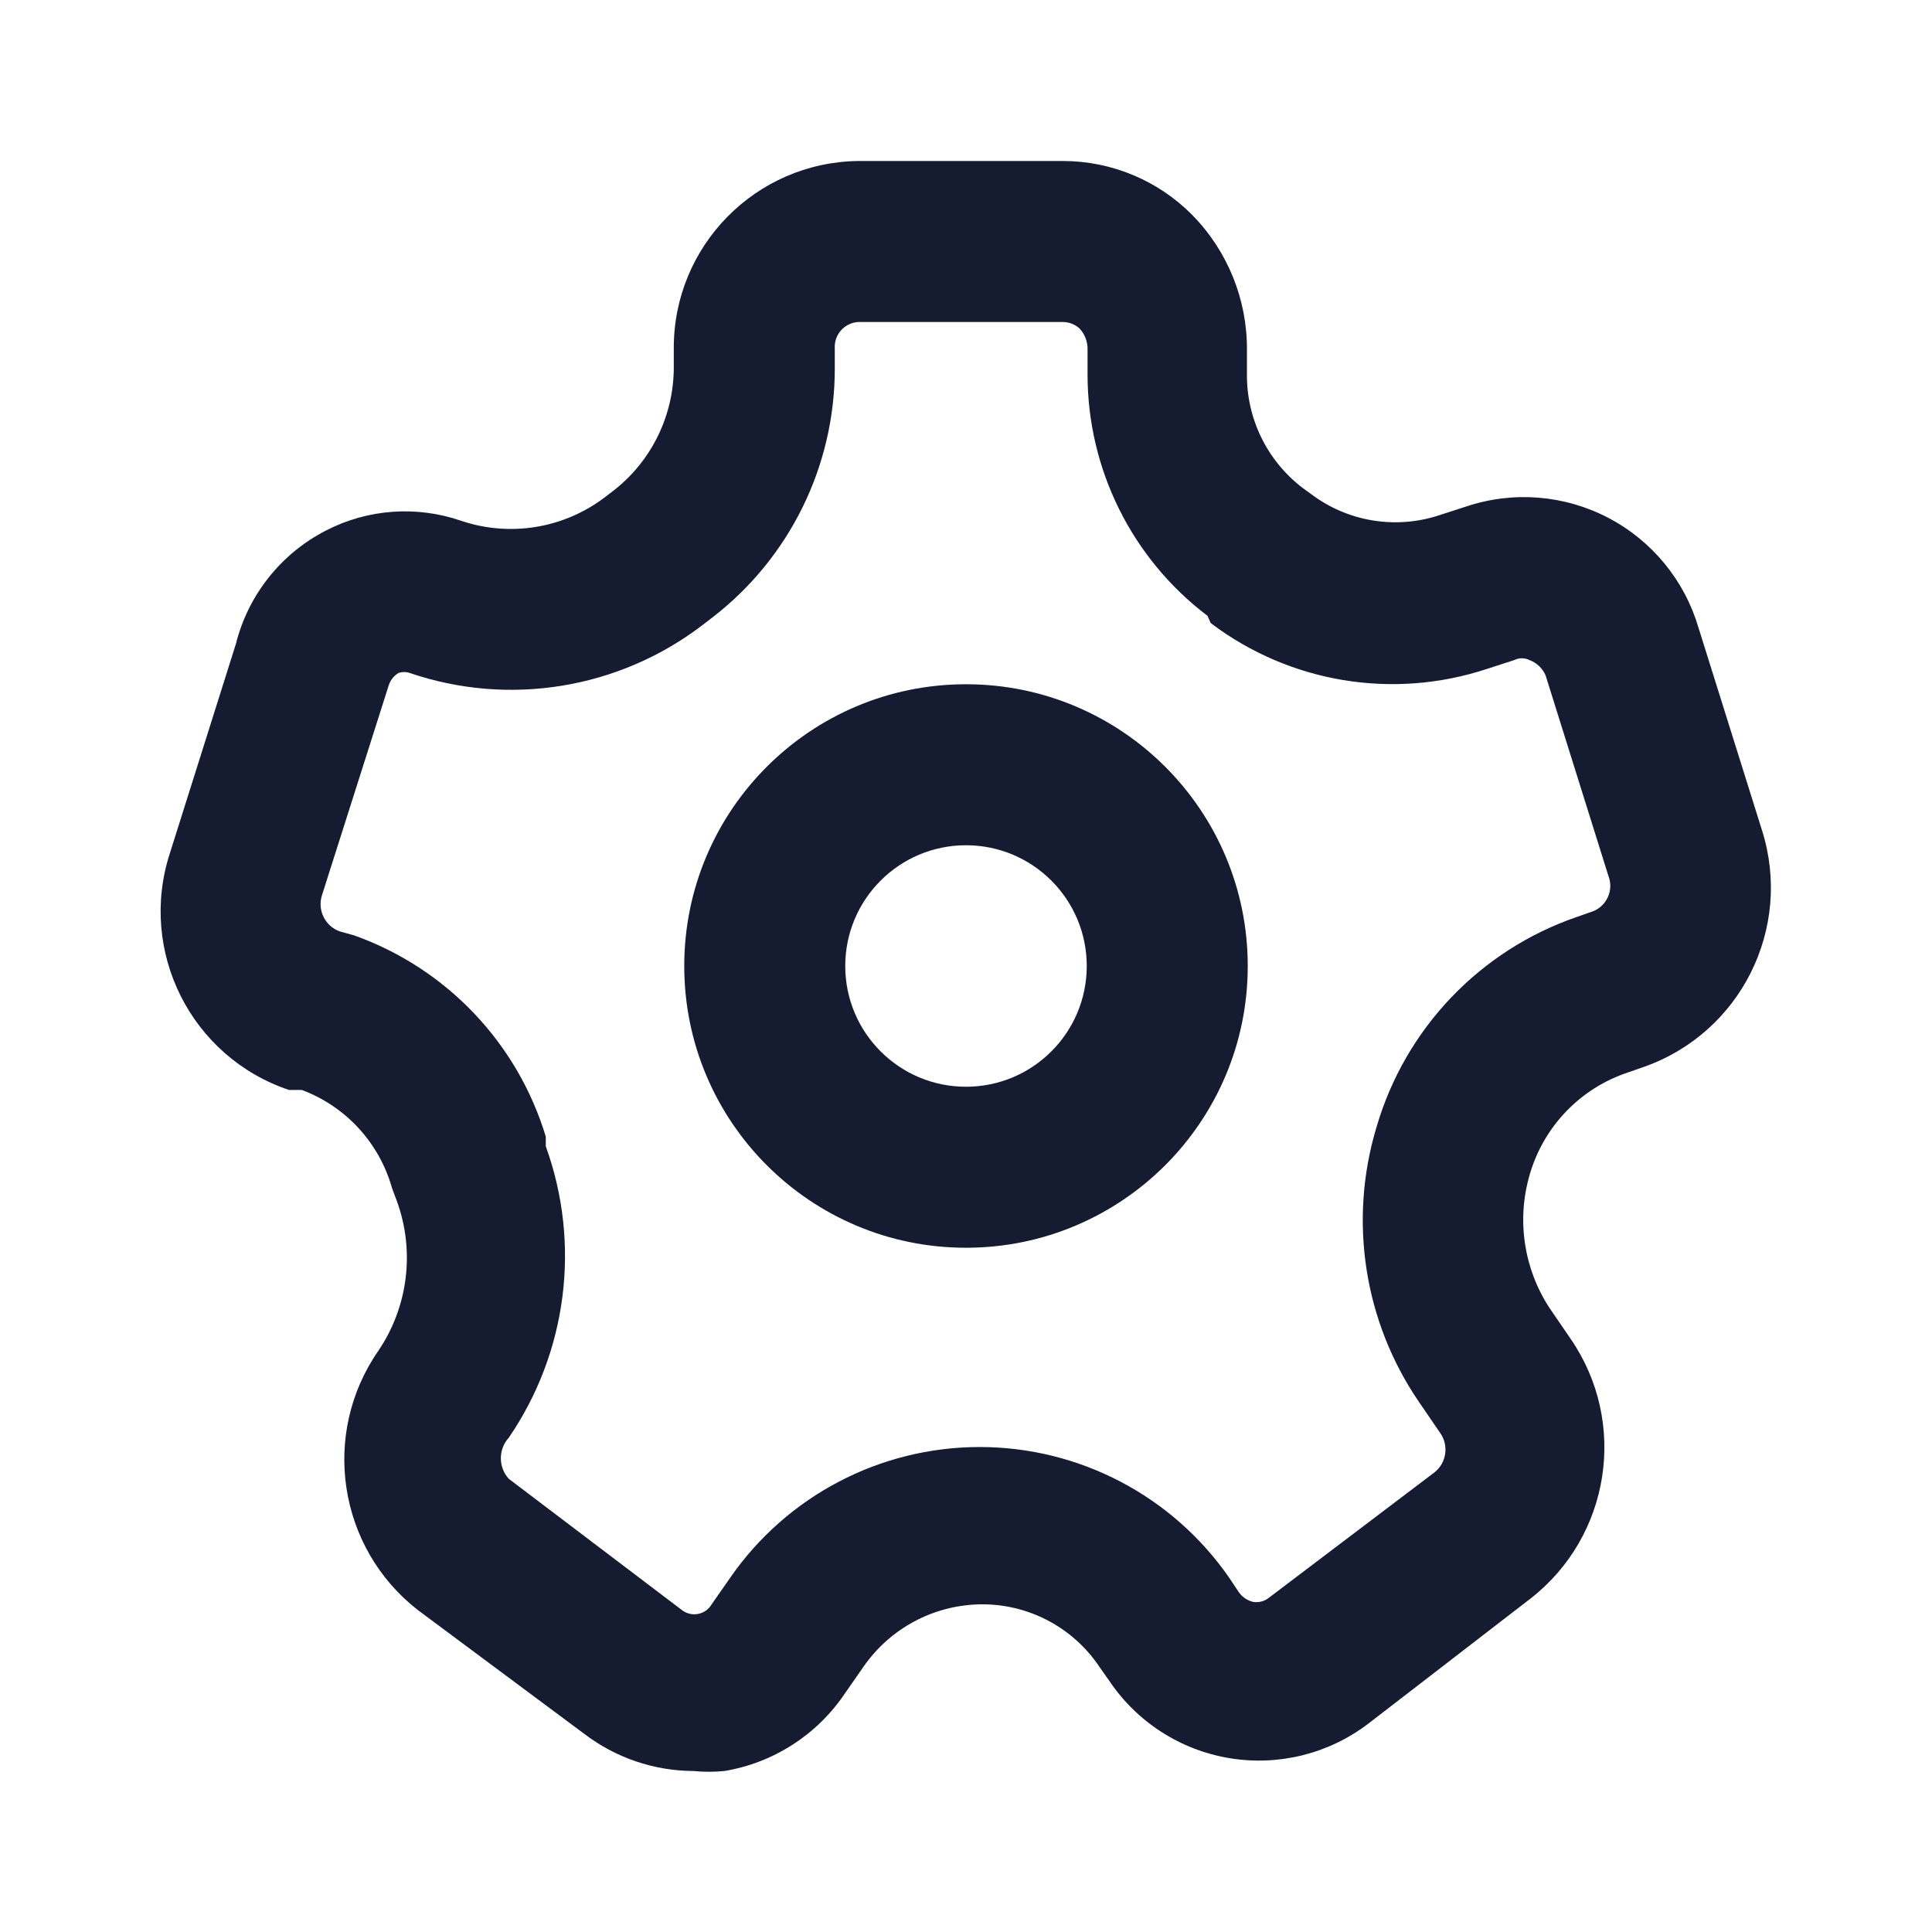
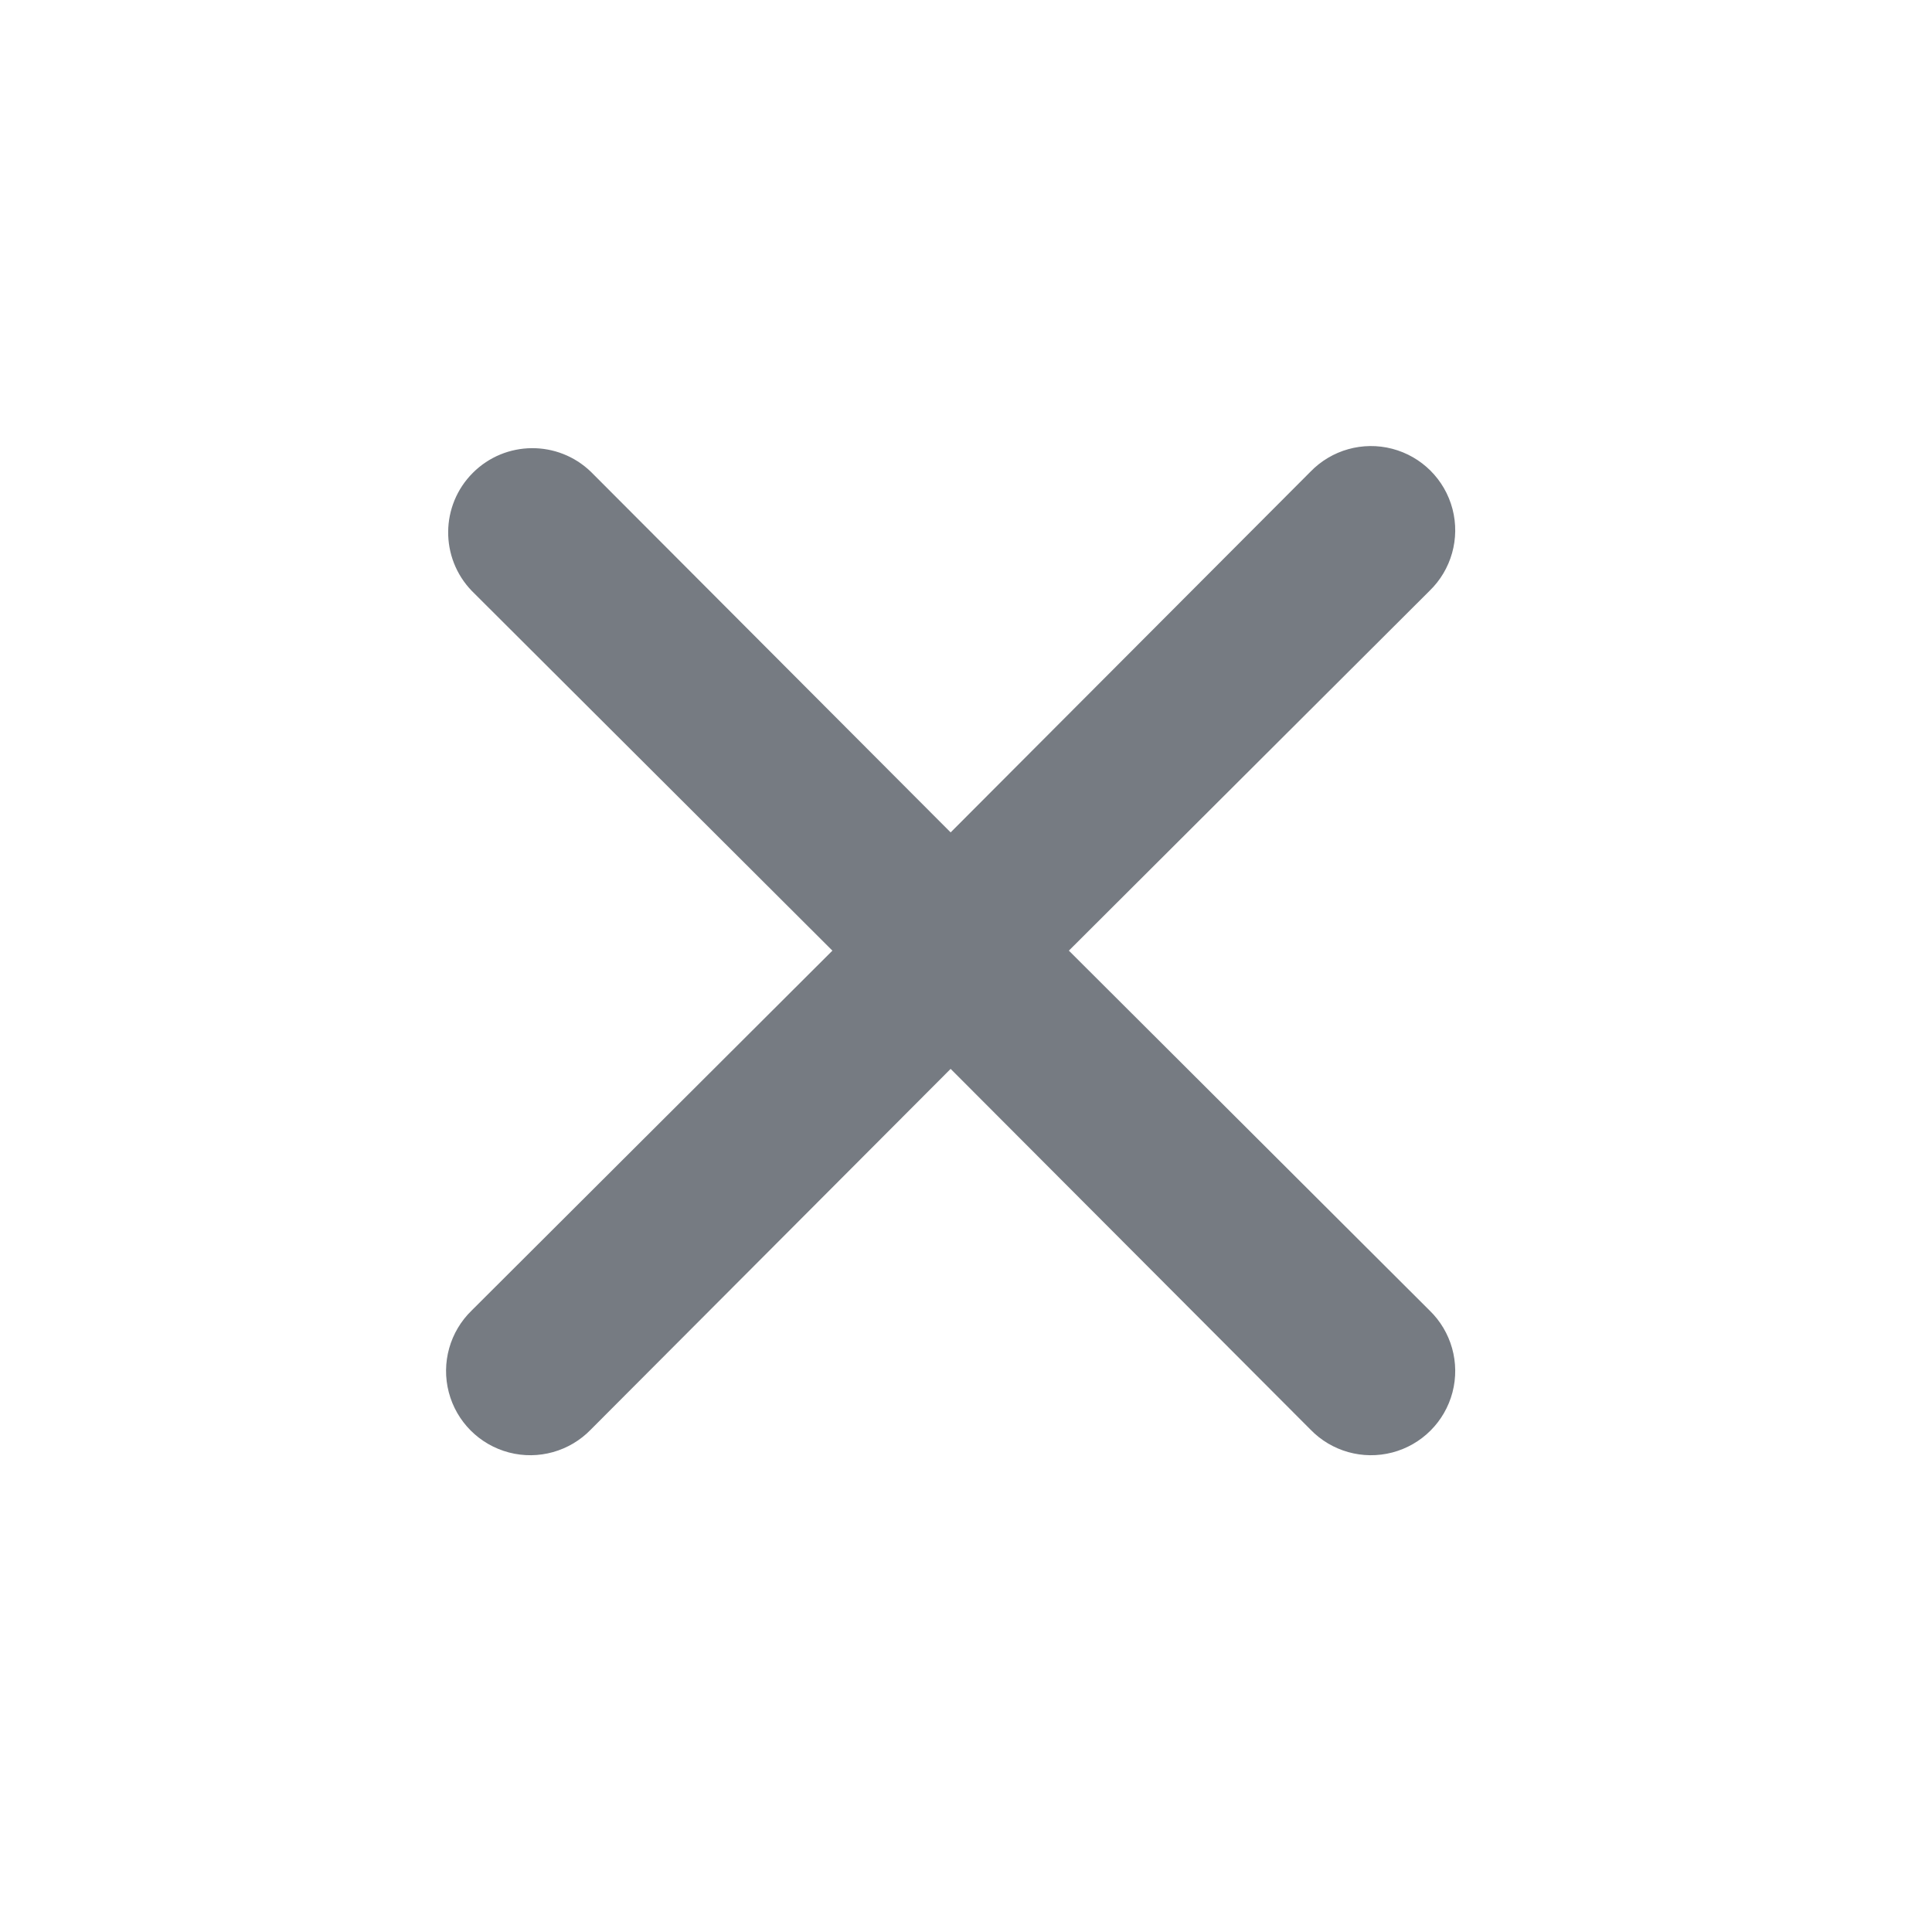
- <svg xmlns="http://www.w3.org/2000/svg" width="24" height="24" viewBox="0 0 24 24">
+ <svg xmlns="http://www.w3.org/2000/svg" width="20" height="20" viewBox="0 0 20 20">
  <defs>
-     <style>.a,.b{fill:#151b30;}.a{opacity:0;}</style>
+     <style>.a,.b{fill:#767b82;}.a{opacity:0;}</style>
  </defs>
-   <rect class="a" width="24" height="24" />
-   <path class="b" d="M8.61,22a2.25,2.25,0,0,1-1.35-.46L5.19,20a2.37,2.37,0,0,1-.49-3.22,2.06,2.06,0,0,0,.23-1.86l-.06-.16a1.83,1.83,0,0,0-1.12-1.22H3.59A2.34,2.34,0,0,1,2.11,10.6L2.93,8A2.18,2.18,0,0,1,4.05,6.59a2.14,2.14,0,0,1,1.68-.12,1.93,1.93,0,0,0,1.78-.29l.13-.1a1.94,1.94,0,0,0,.73-1.51V4.33A2.32,2.32,0,0,1,10.66,2h2.55a2.26,2.26,0,0,1,1.6.67,2.37,2.37,0,0,1,.68,1.68v.28a1.76,1.76,0,0,0,.69,1.43l.11.08a1.74,1.74,0,0,0,1.59.26l.34-.11A2.26,2.26,0,0,1,21.1,7.8l.79,2.52a2.36,2.36,0,0,1-1.46,2.93l-.2.07A1.89,1.89,0,0,0,19,14.6a2,2,0,0,0,.25,1.65l.26.38a2.38,2.38,0,0,1-.5,3.23L17,21.41a2.24,2.24,0,0,1-3.22-.53l-.12-.17a1.75,1.75,0,0,0-1.5-.78,1.8,1.8,0,0,0-1.43.77l-.23.33A2.25,2.25,0,0,1,9,22,2,2,0,0,1,8.61,22ZM4.4,11.62a3.83,3.83,0,0,1,2.38,2.5v.12a4,4,0,0,1-.46,3.62.38.38,0,0,0,0,.51L8.47,20a.25.25,0,0,0,.37-.07l.23-.33a3.77,3.77,0,0,1,6.2,0l.12.18a.3.3,0,0,0,.18.12.25.25,0,0,0,.19-.05l2.06-1.56a.36.36,0,0,0,.07-.49l-.26-.38A4,4,0,0,1,17.1,14a3.92,3.92,0,0,1,2.49-2.61l.2-.07a.34.34,0,0,0,.19-.44L19.2,8.39A.35.35,0,0,0,19,8.2a.21.21,0,0,0-.19,0l-.34.11a3.74,3.74,0,0,1-3.43-.57L15,7.65a3.76,3.76,0,0,1-1.49-3V4.34a.37.37,0,0,0-.1-.26A.31.31,0,0,0,13.2,4H10.66a.31.31,0,0,0-.29.33v.25A3.9,3.9,0,0,1,8.85,7.67l-.13.1a3.91,3.91,0,0,1-3.63.59.22.22,0,0,0-.14,0,.28.28,0,0,0-.12.15L4,11.12a.36.36,0,0,0,.22.45Z" />
-   <path class="b" d="M12,15.5A3.5,3.5,0,1,1,15.5,12,3.5,3.5,0,0,1,12,15.5Zm0-5A1.5,1.5,0,1,0,13.5,12,1.5,1.5,0,0,0,12,10.5Z" />
+   <g transform="translate(-0.397 -0.397)">
+     <g transform="translate(0 0)">
+       <rect class="a" width="20" height="20" transform="translate(20.397 20.397) rotate(180)" />
+       <path class="b" d="M12.432,11.208l3.733-3.724a.872.872,0,1,0-1.233-1.233L11.208,9.984,7.484,6.251A.872.872,0,0,0,6.251,7.484l3.733,3.724L6.251,14.932a.872.872,0,1,0,1.233,1.233l3.724-3.733,3.724,3.733a.872.872,0,1,0,1.233-1.233Z" transform="translate(-0.97 -0.97)" />
+     </g>
+   </g>
</svg>
